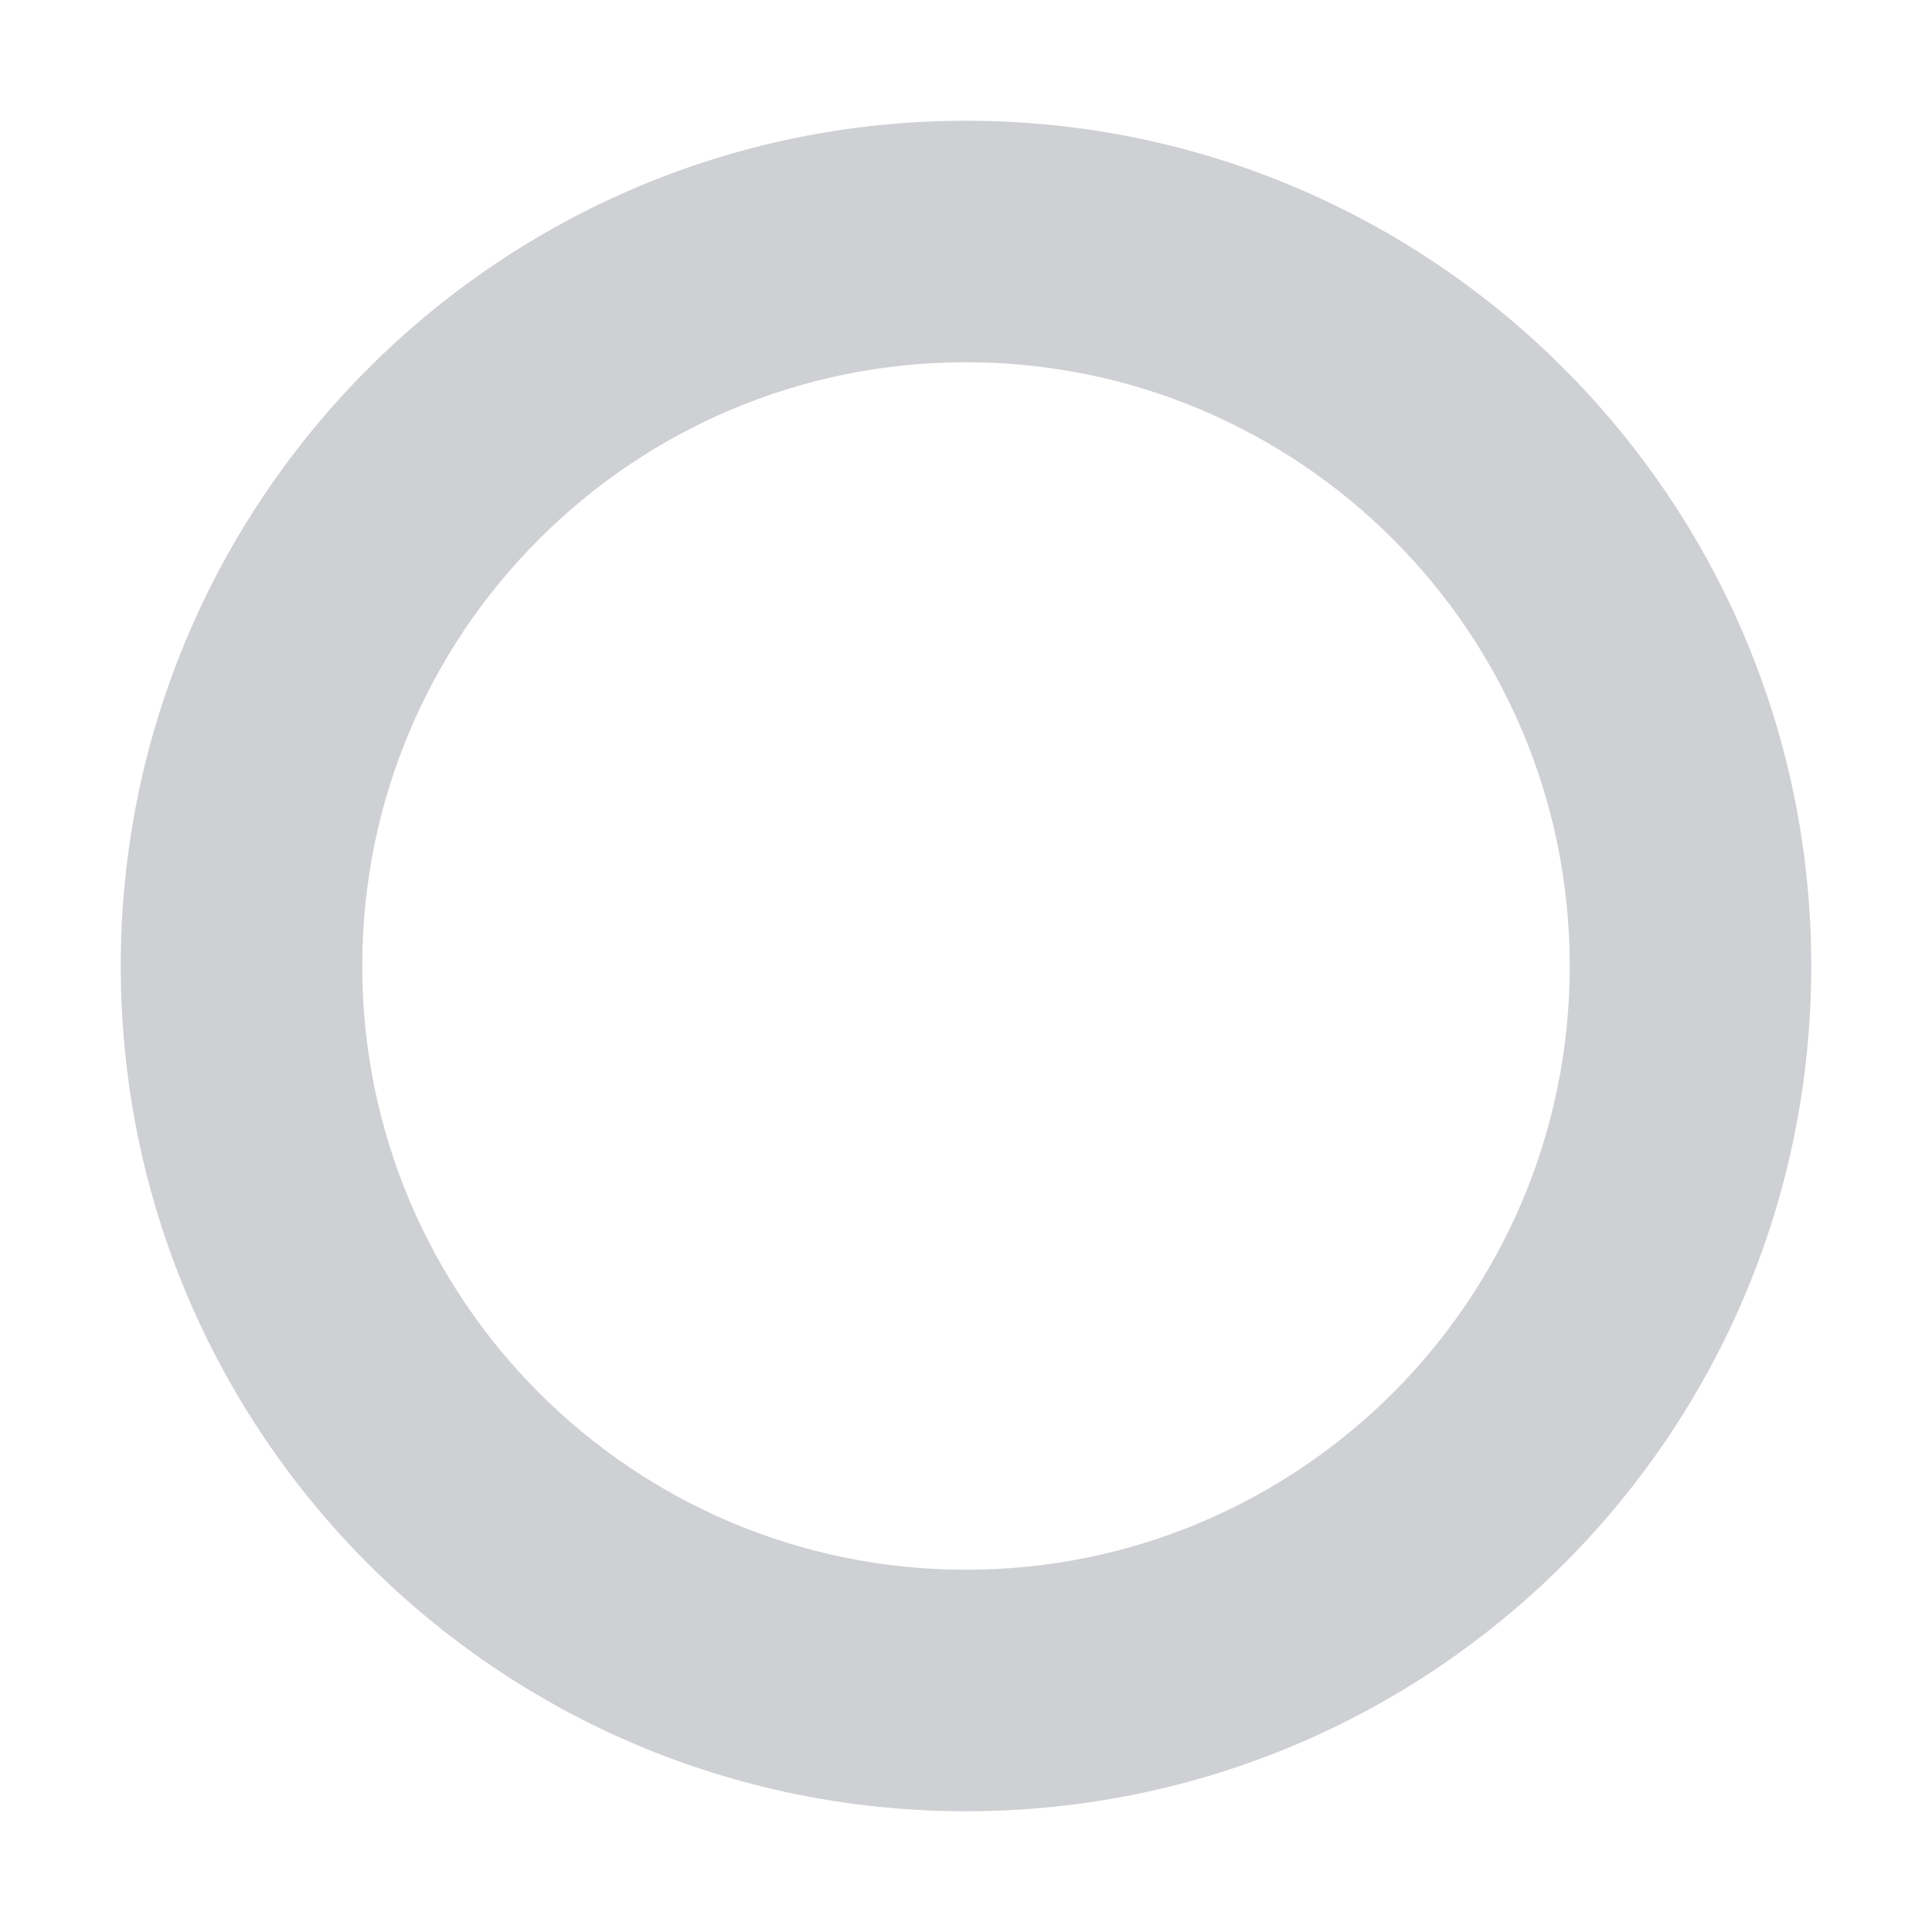
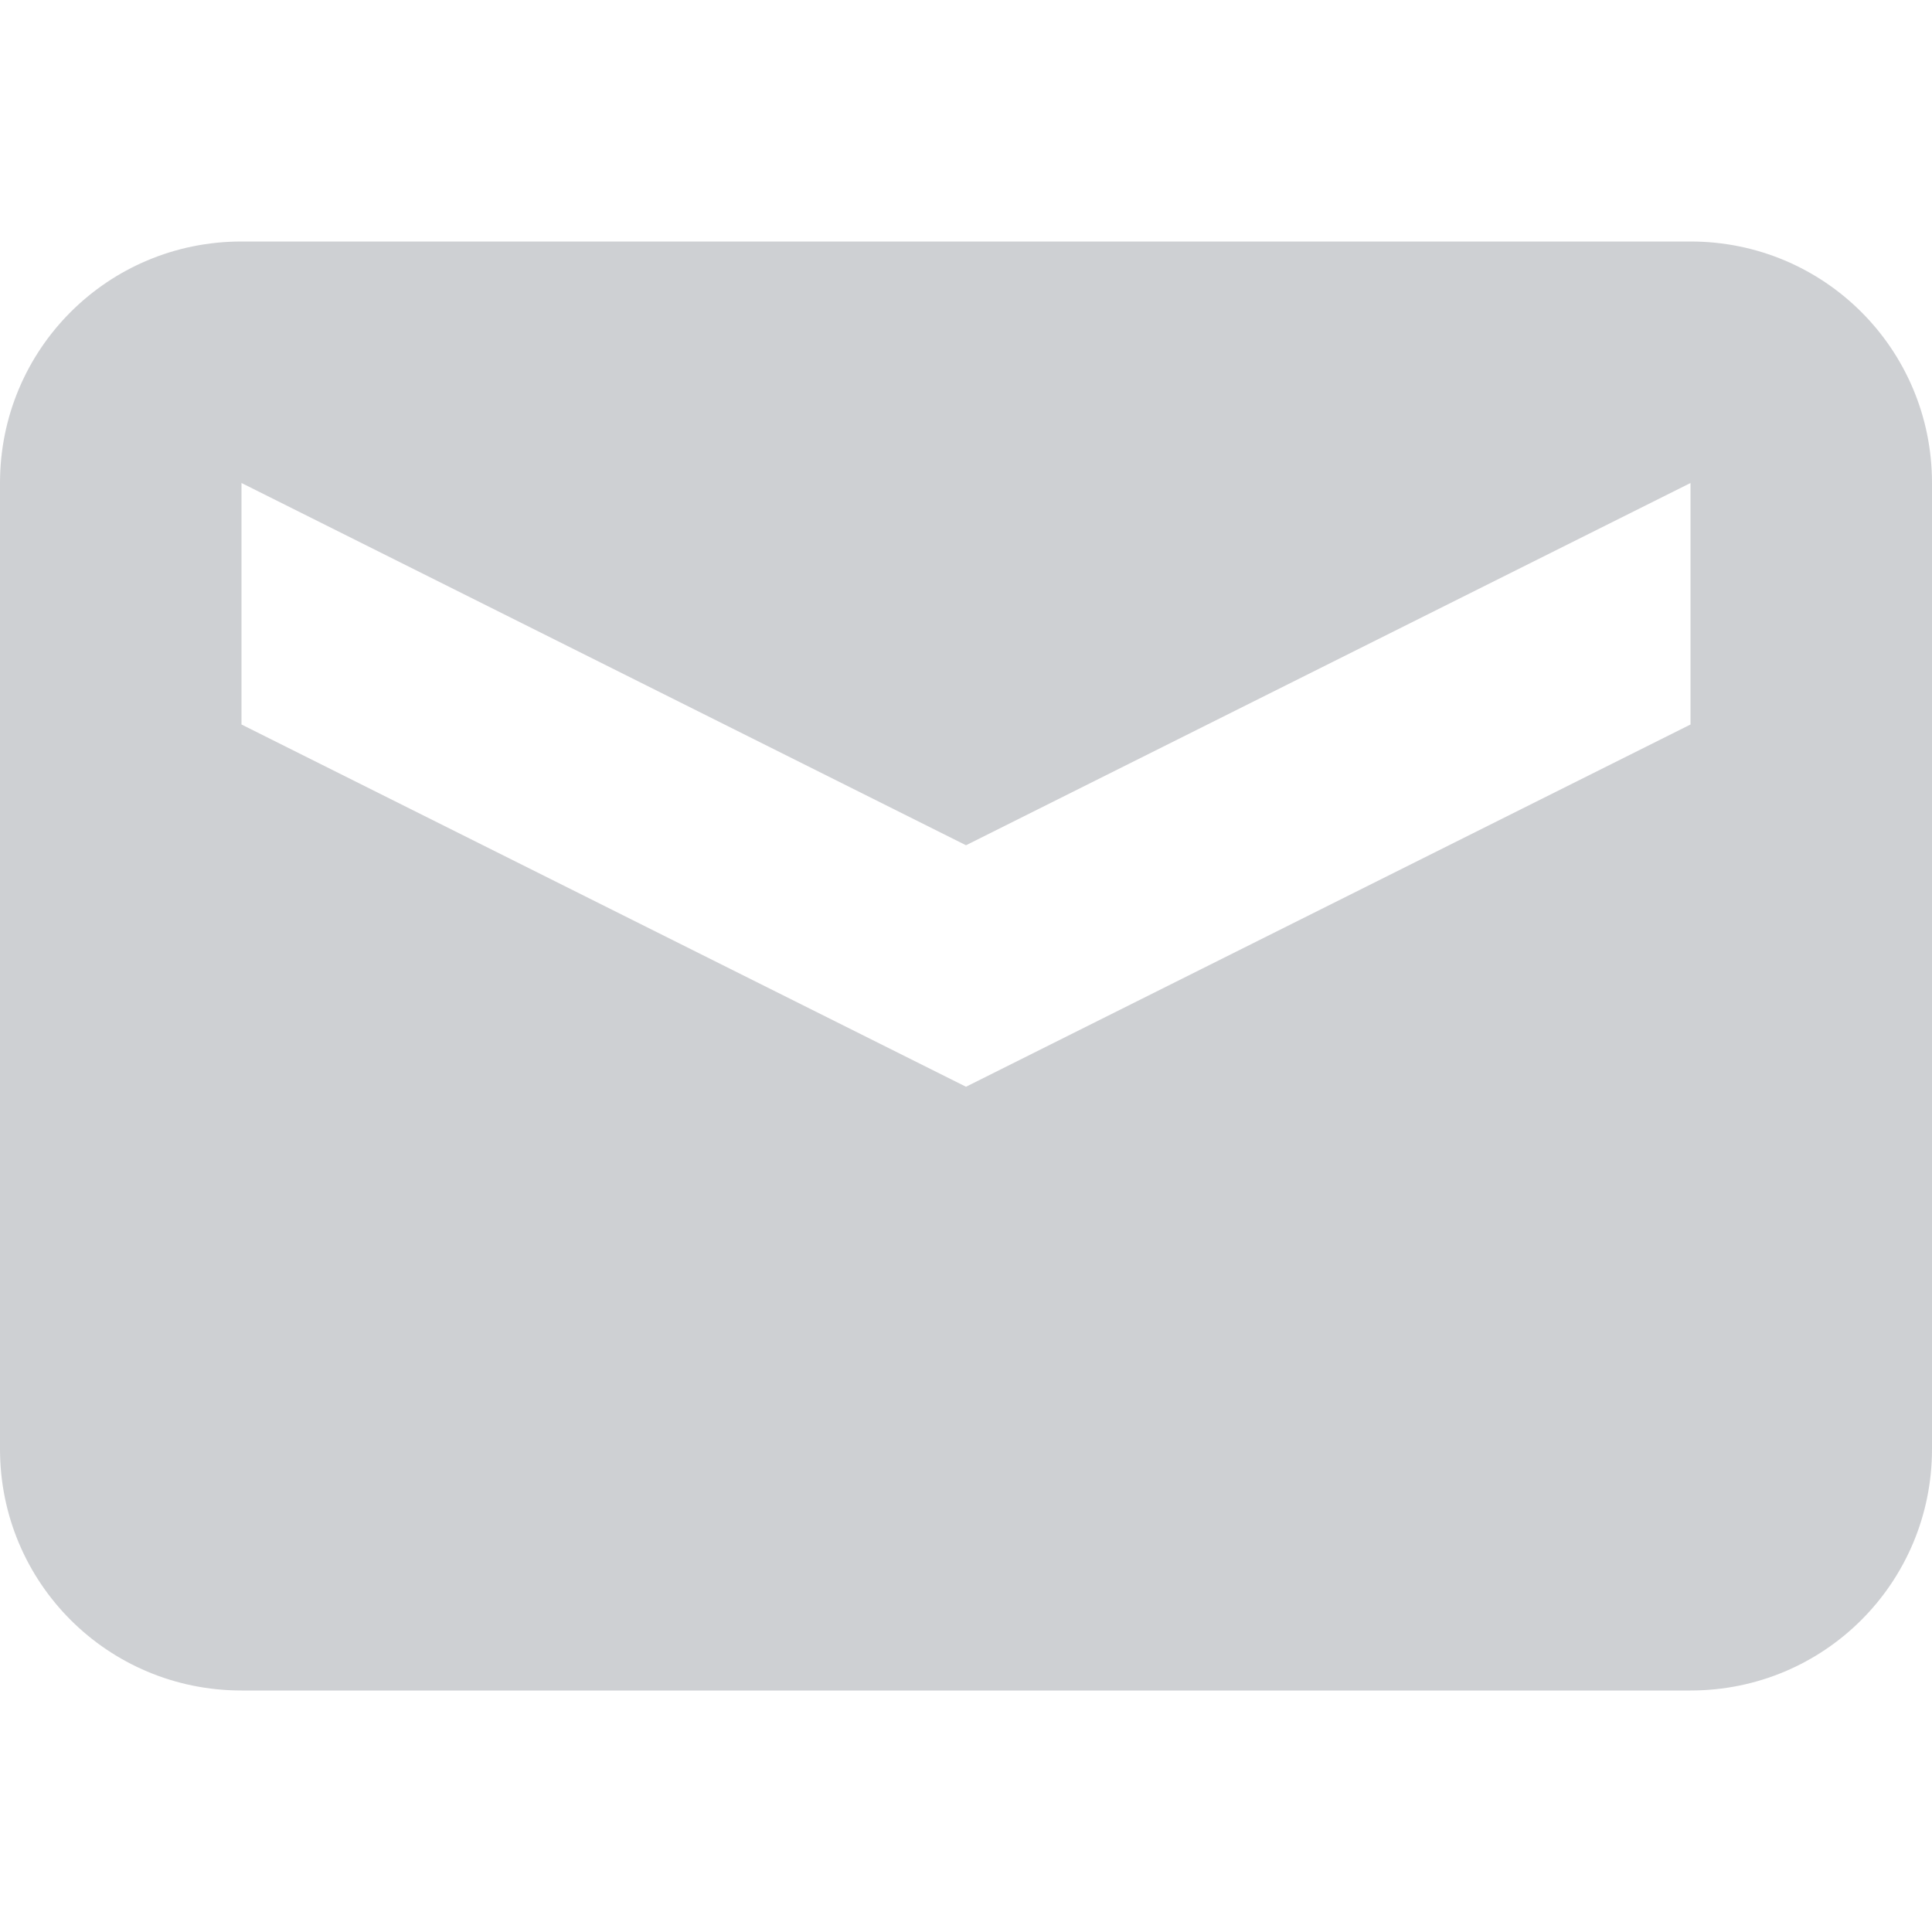
<svg xmlns="http://www.w3.org/2000/svg" width="16" height="16" version="1.1">
-   <path style="opacity:0.3;fill:#5c616c" d="M 8,1 C 4.13,1 1,4.14 1,8 1,11.87 4.13,15 8,15 11.87,15 15,11.87 15,8 15,4.14 11.87,1 8,1 Z M 8,3 A 5,5 0 0 1 13,8 5,5 0 0 1 8,13 5,5 0 0 1 3,8 5,5 0 0 1 8,3 Z" />
+   <path style="fill:#5c616c;opacity:0.3" d="M 2 2 C 0.892 2 0 2.892 0 4 L 0 12 C 0 13.108 0.892 14 2 14 L 14 14 C 15.108 14 16 13.108 16 12 L 16 4 C 16 2.892 15.108 2 14 2 L 2 2 z M 2 4 L 8 7 L 14 4 L 14 6 L 8 9 L 2 6 L 2 4 z" />
</svg>
